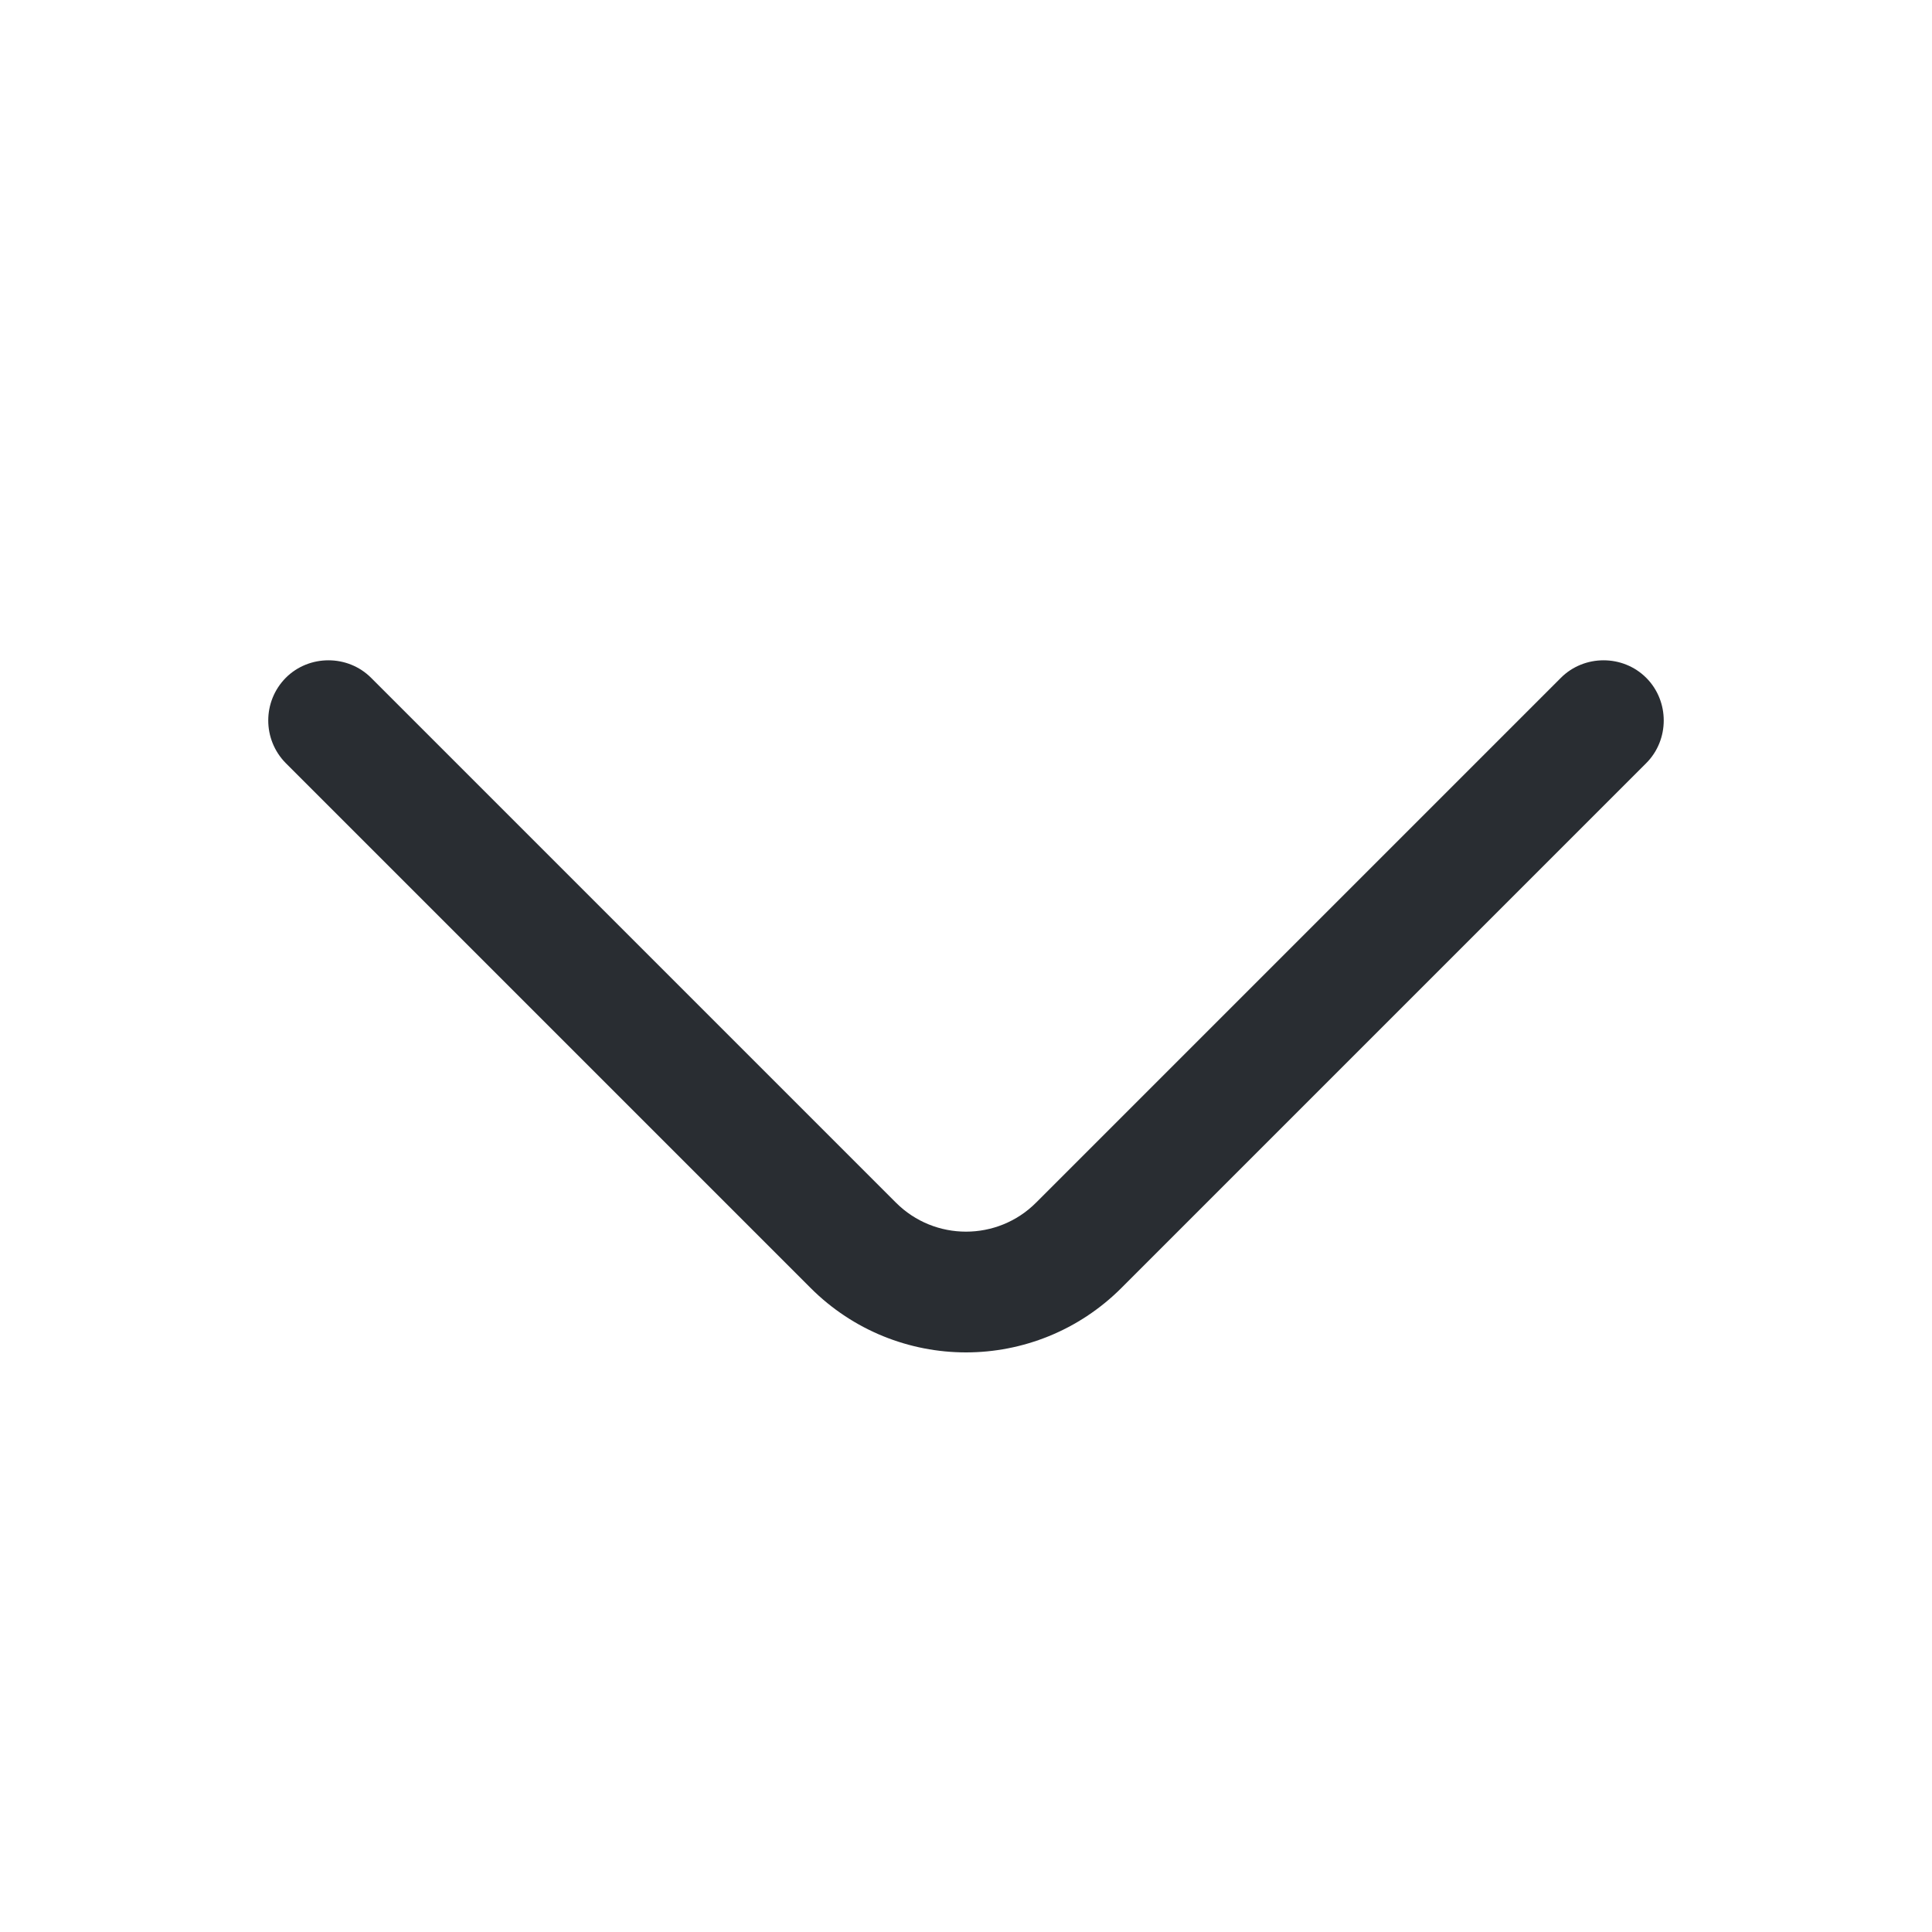
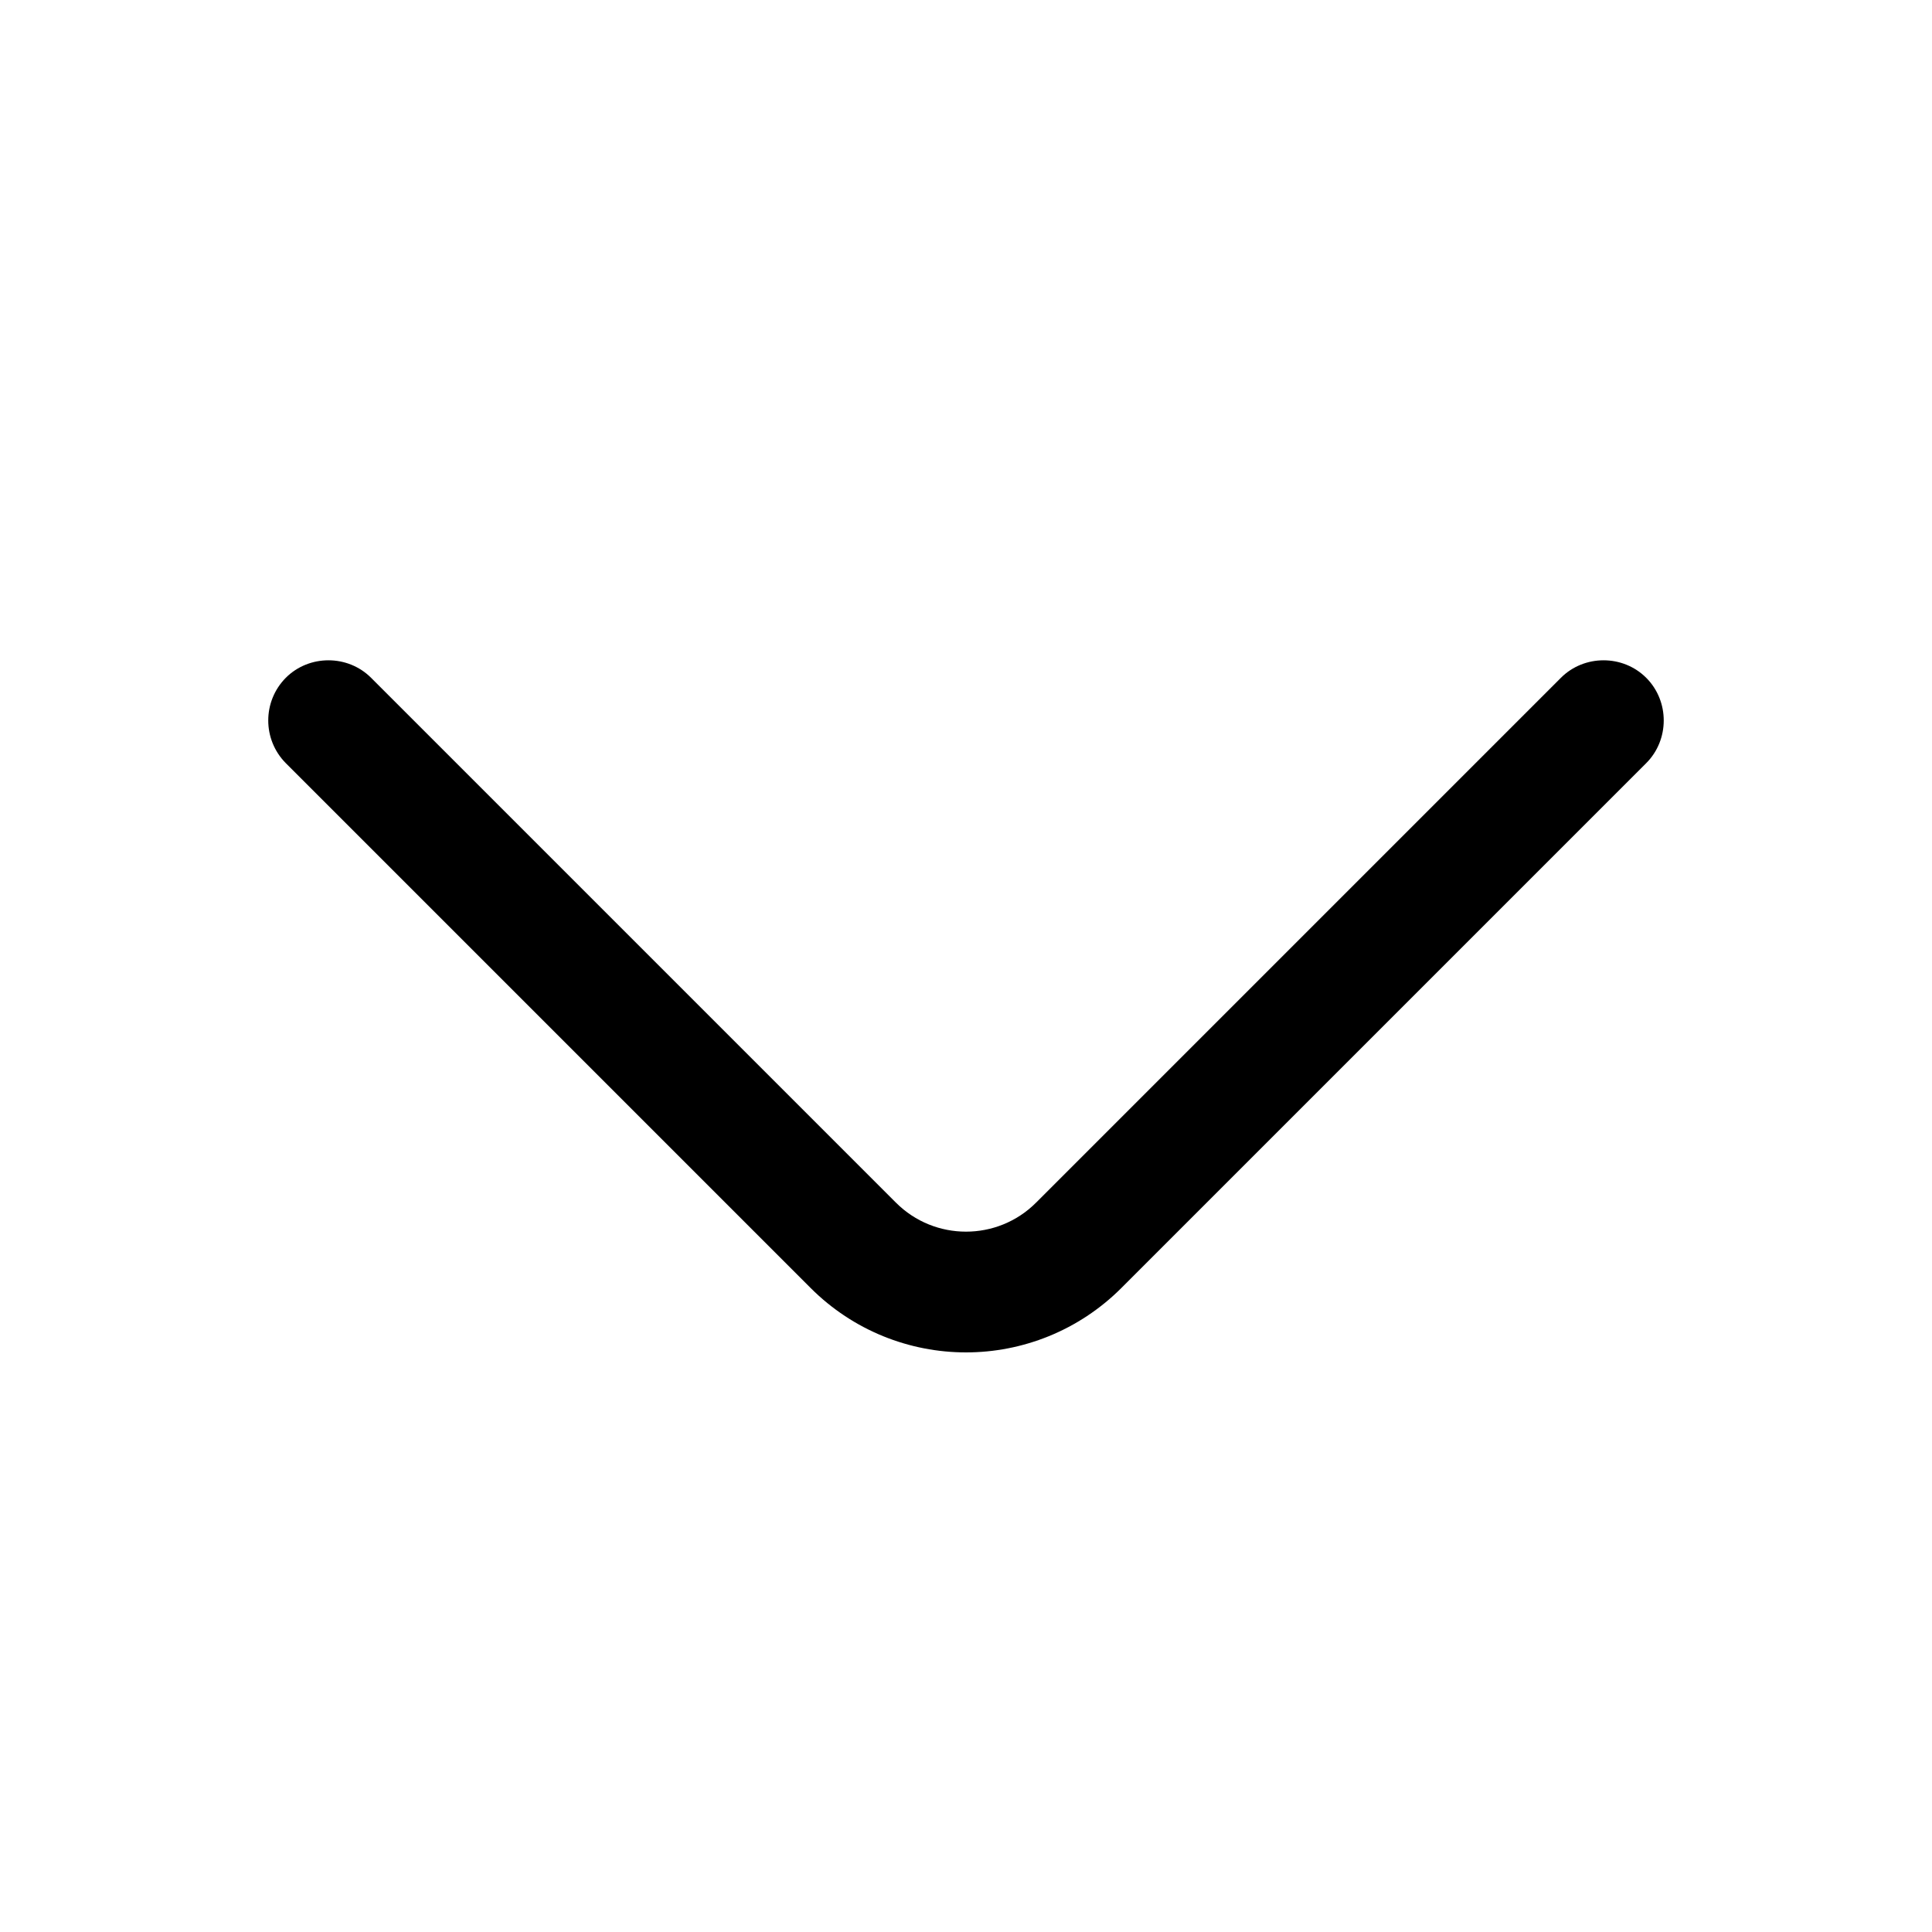
- <svg xmlns="http://www.w3.org/2000/svg" width="24" height="24" fill="none">
-   <path d="M12 16.8c-.7 0-1.4-.27-1.93-.8L3.55 9.48a.754.754 0 0 1 0-1.06c.29-.29.77-.29 1.06 0l6.52 6.52c.48.48 1.26.48 1.74 0l6.52-6.52c.29-.29.77-.29 1.06 0 .29.29.29.77 0 1.06L13.93 16c-.53.53-1.23.8-1.93.8Z" fill="#292D32" />
+ <svg xmlns="http://www.w3.org/2000/svg" viewBox="0 0 24 24">
+   <path d="M12 16.8c-.7 0-1.4-.27-1.93-.8L3.55 9.48a.754.754 0 0 1 0-1.06c.29-.29.77-.29 1.06 0l6.52 6.52c.48.48 1.26.48 1.74 0l6.52-6.52c.29-.29.77-.29 1.06 0 .29.29.29.77 0 1.06L13.93 16c-.53.53-1.23.8-1.93.8Z" fill="currentColor" />
</svg>
